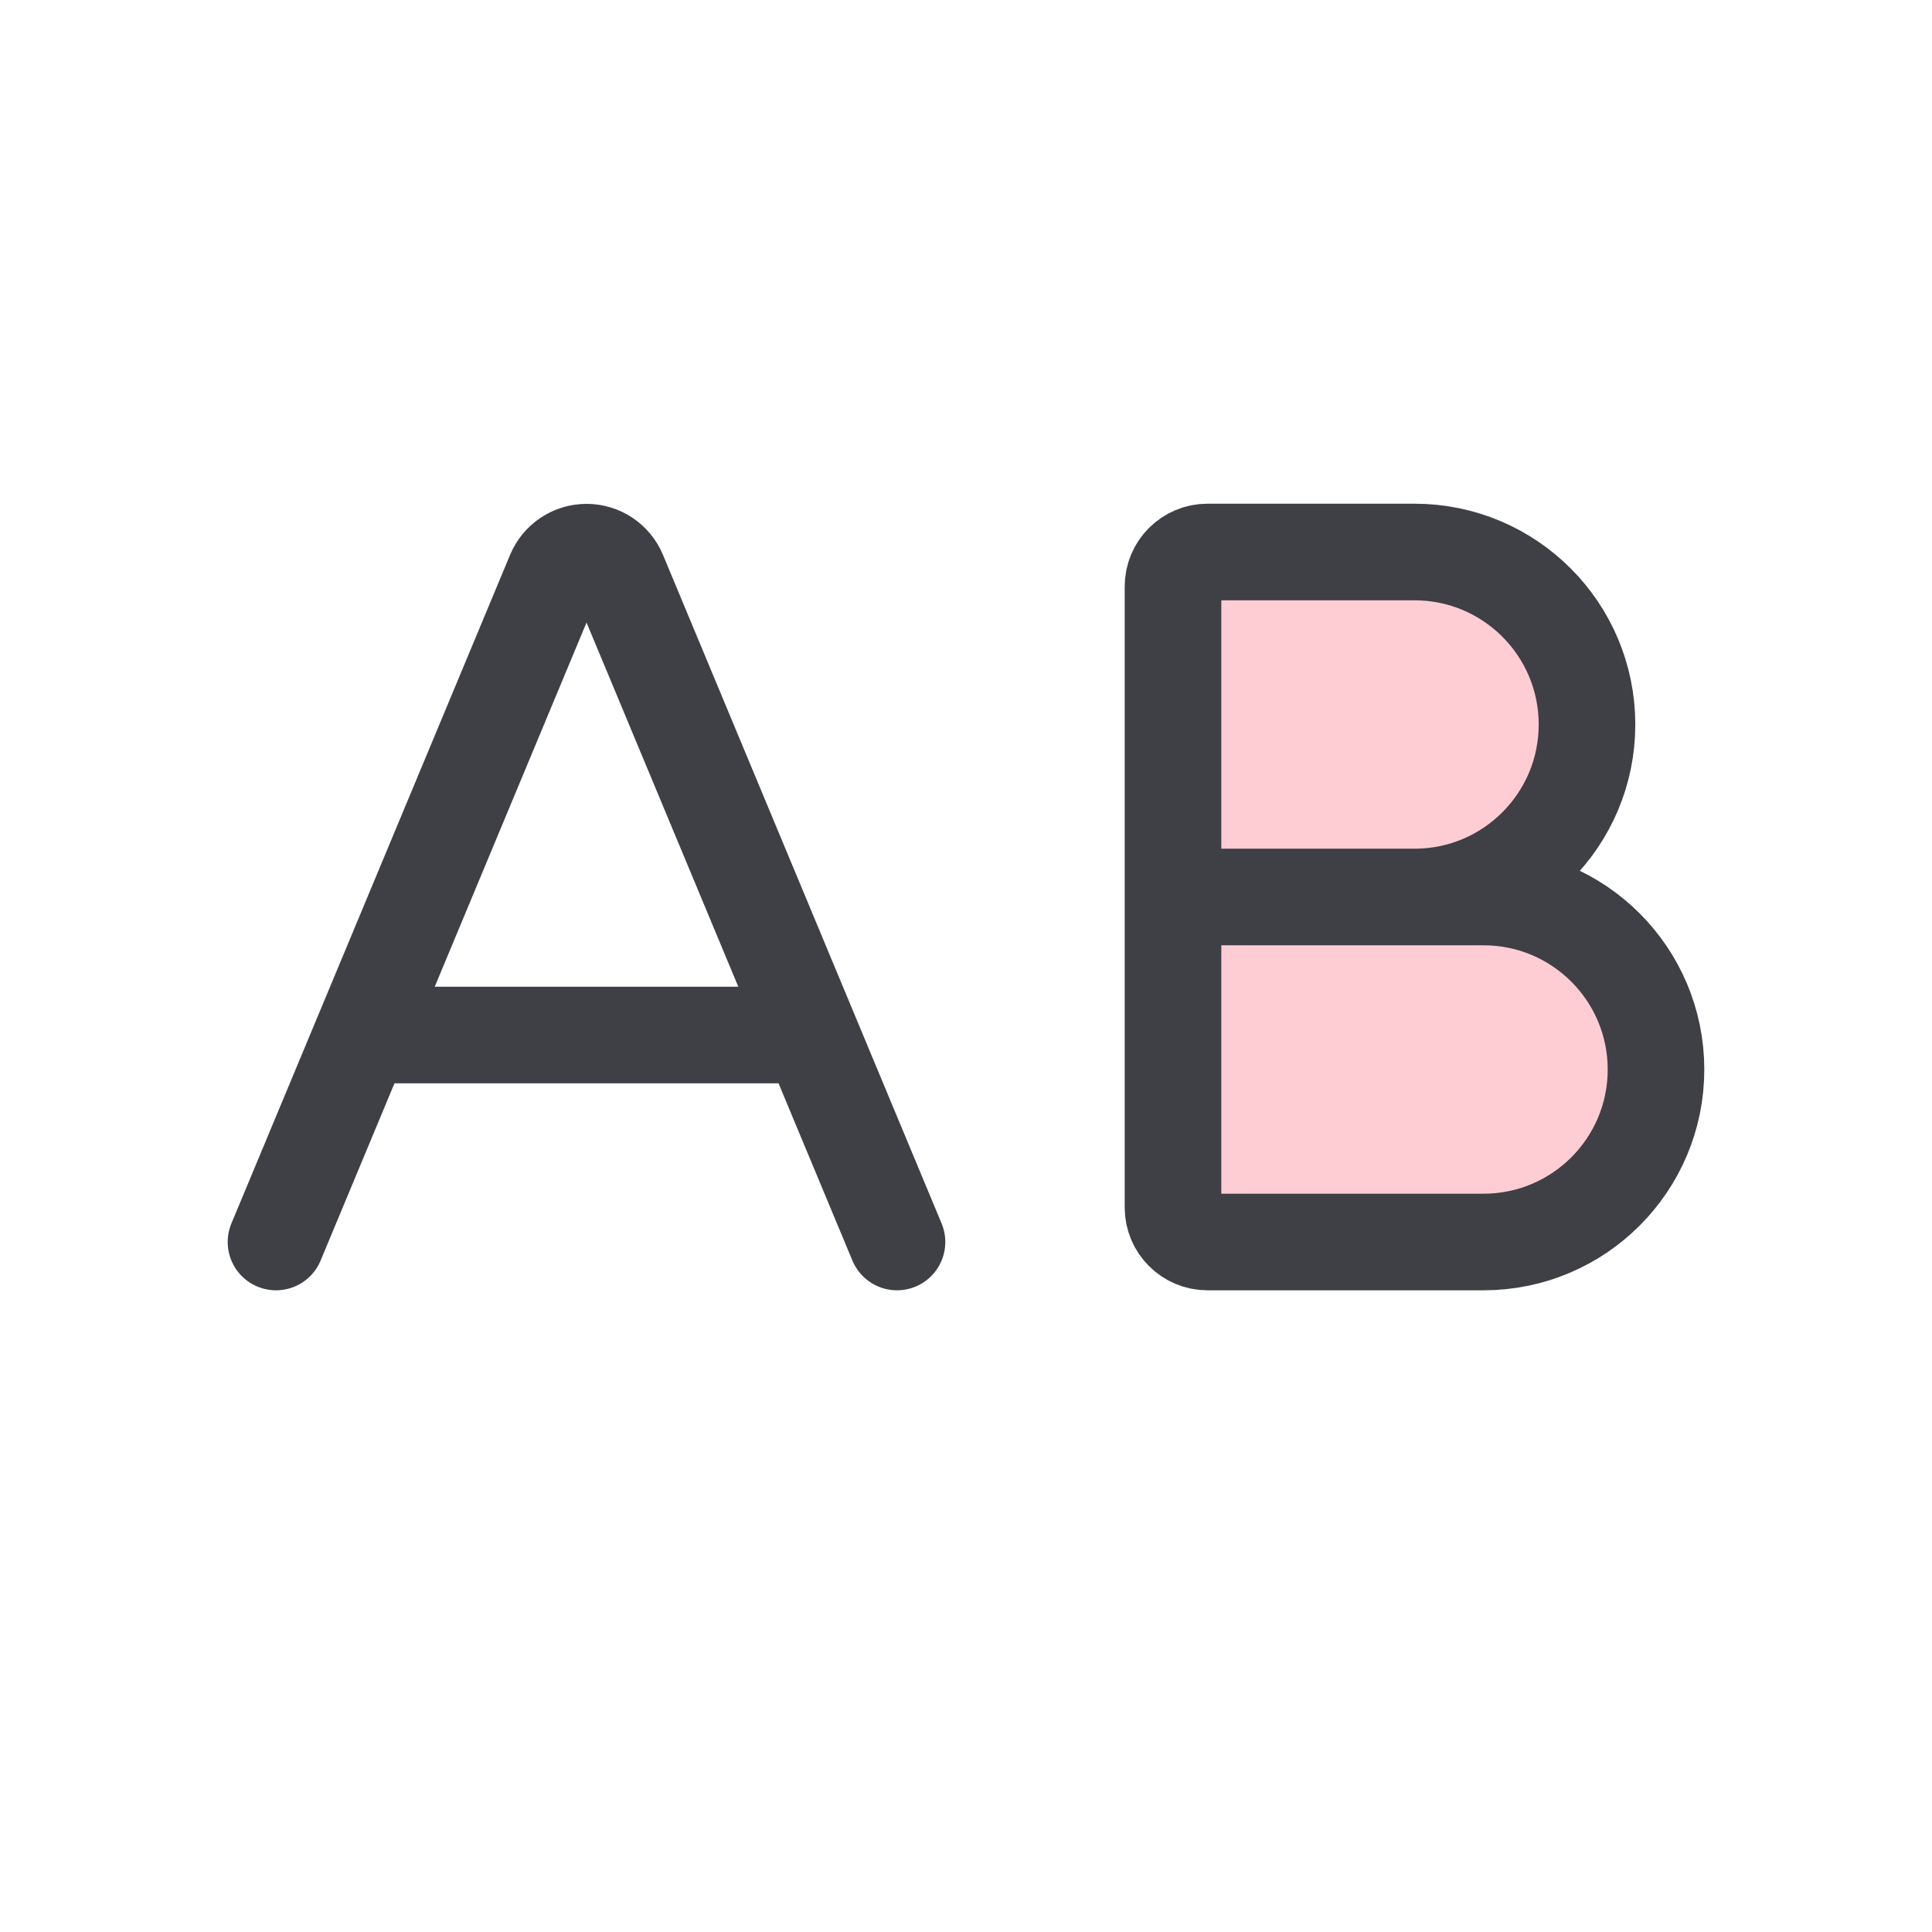
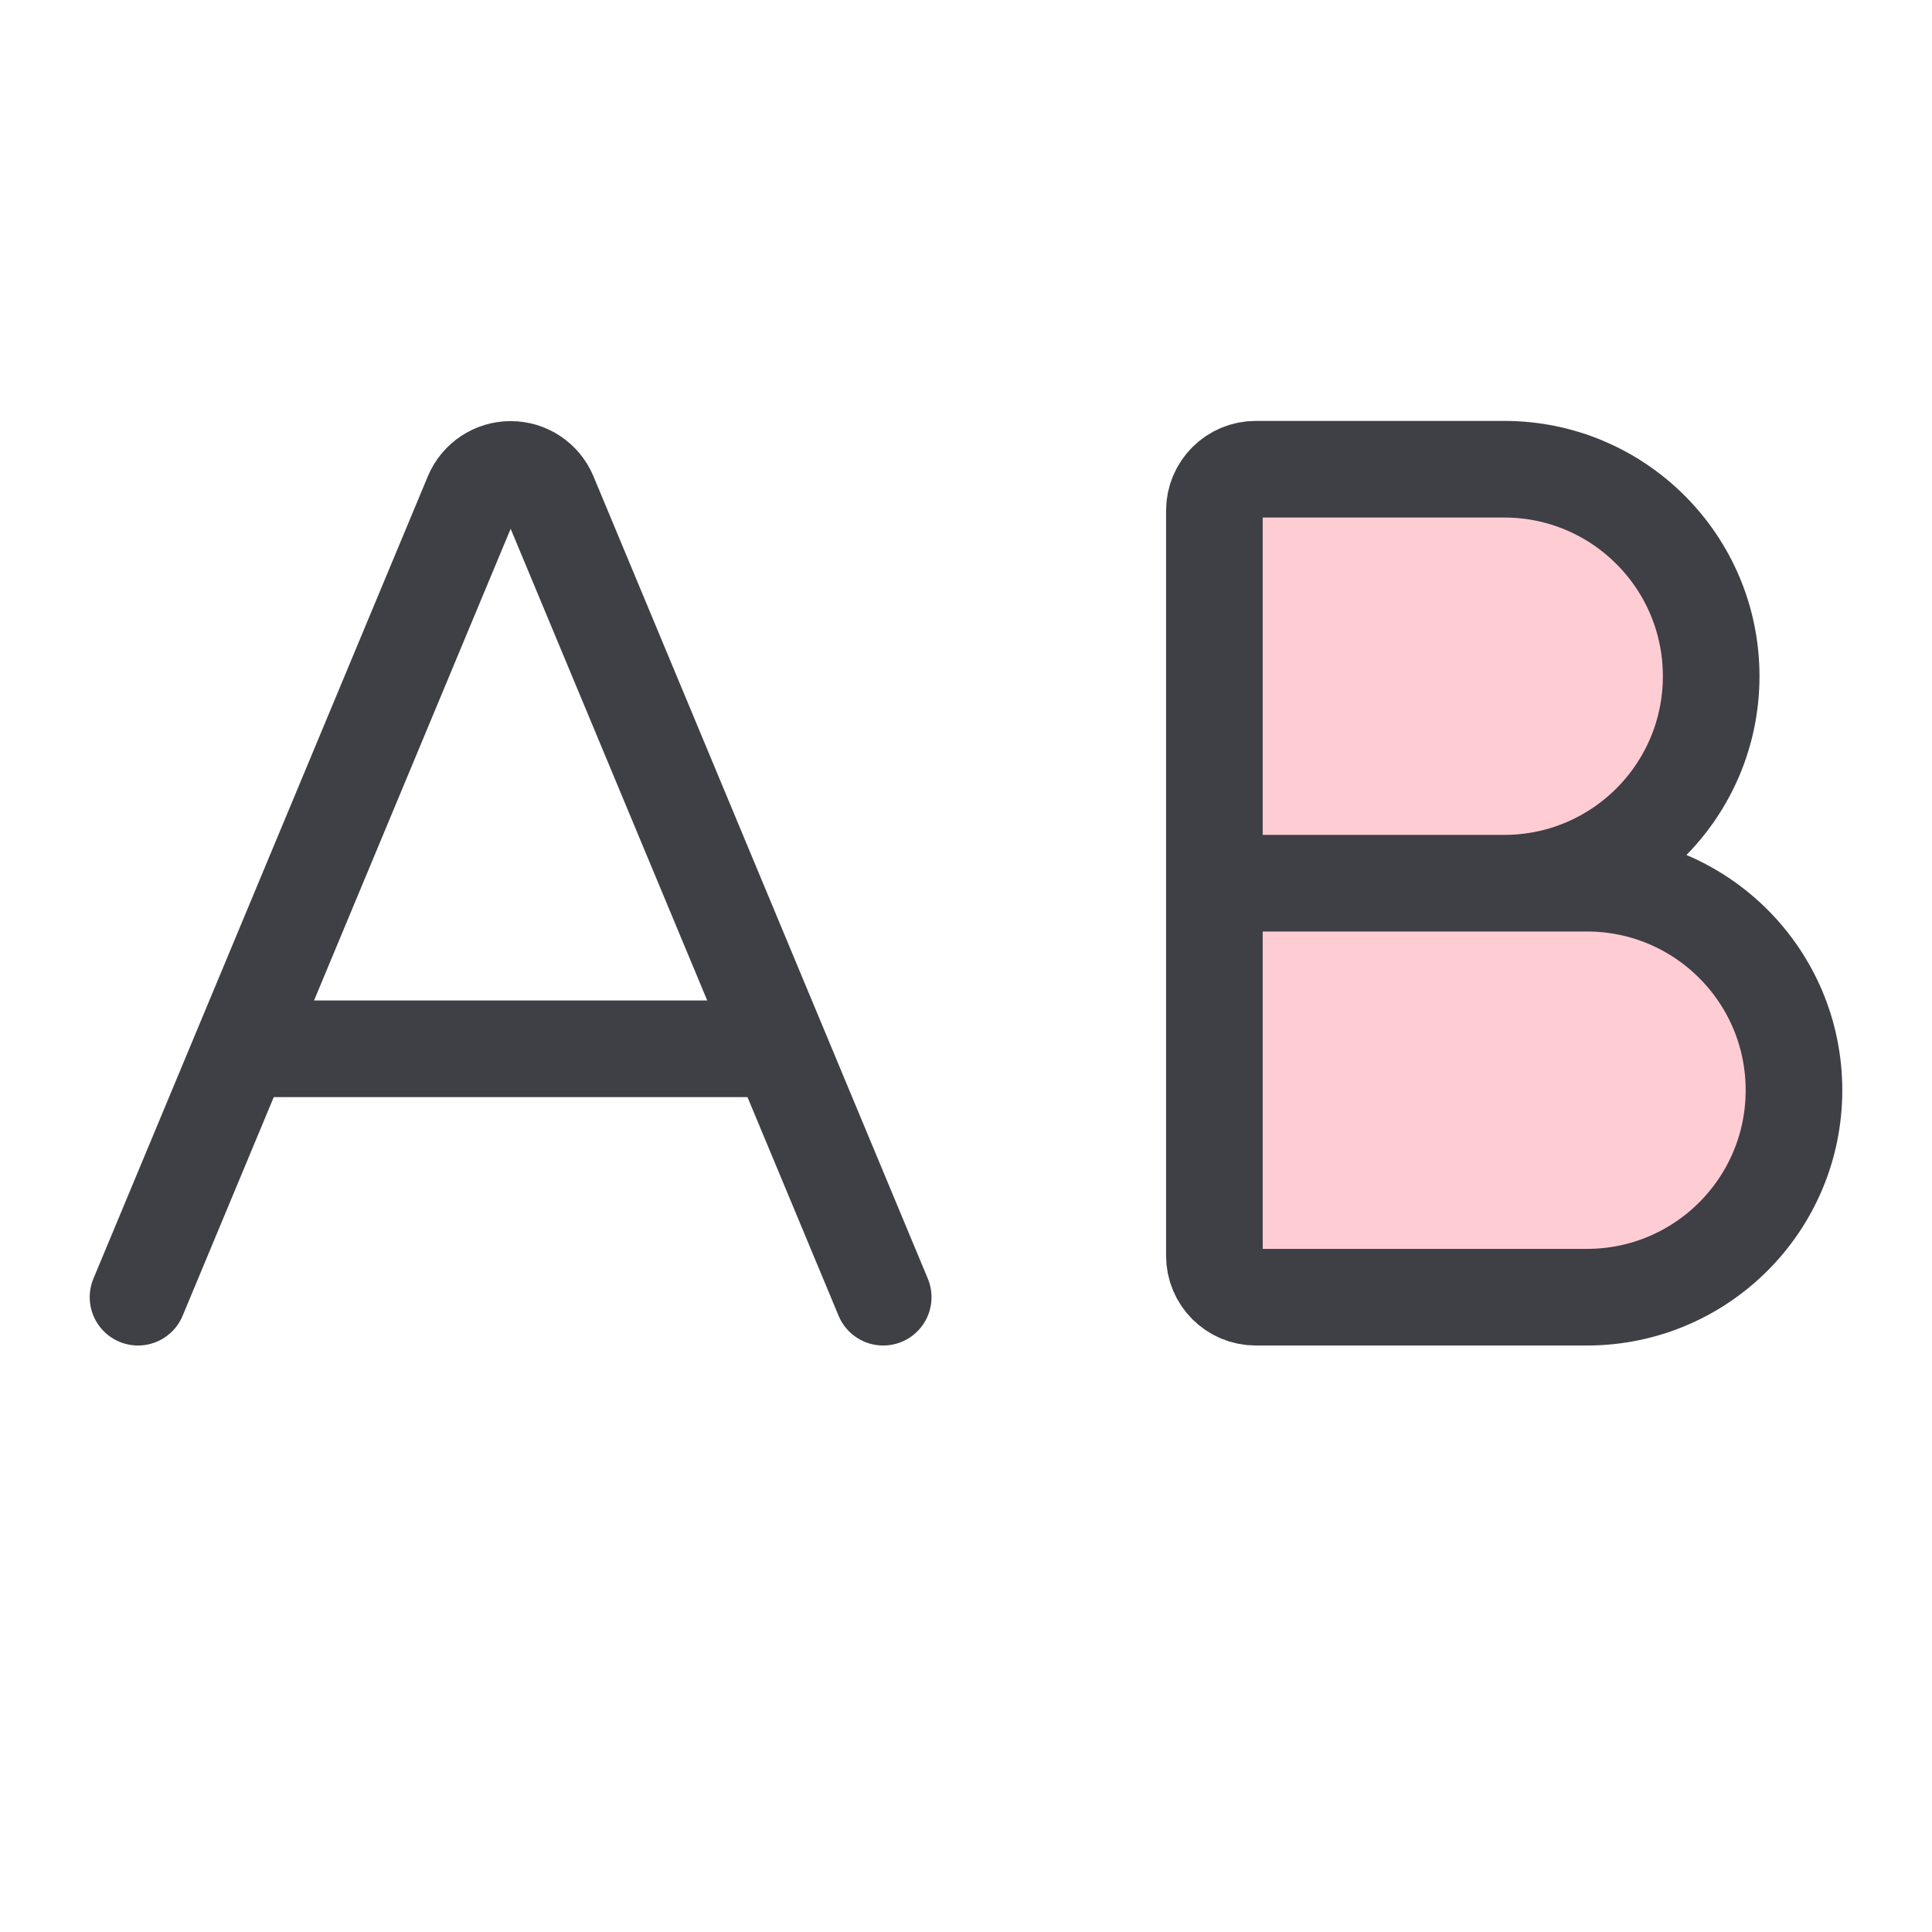
- <svg xmlns="http://www.w3.org/2000/svg" width="24" height="24" viewBox="-2 -2 28 28">
+ <svg xmlns="http://www.w3.org/2000/svg" width="24" height="24" viewBox="0.333 0.333 23.334 23.334">
  <path d="M15 11h4.5a1 1 0 0 1 0 5h-4a.5.5 0 0 1-.5-.5v-9a.5.5 0 0 1 .5-.5h3a1 1 0 0 1 0 5" fill="#FECDD3" stroke="none" />
-   <path d="M15 11h4.5a1 1 0 0 1 0 5h-4a.5.5 0 0 1-.5-.5v-9a.5.5 0 0 1 .5-.5h3a1 1 0 0 1 0 5" fill="none" stroke="#3F3F46" stroke-width="1.4" stroke-linecap="round" stroke-linejoin="round" />
-   <path d="m2 16 4.039-9.69a.5.5 0 0 1 .923 0L11 16" fill="none" stroke="#3F3F46" stroke-width="1.4" stroke-linecap="round" stroke-linejoin="round" />
-   <path d="M3.304 13h6.392" fill="none" stroke="#3F3F46" stroke-width="1.4" stroke-linecap="round" stroke-linejoin="round" />
+   <path d="M15 11h4.5a1 1 0 0 1 0 5h-4a.5.5 0 0 1-.5-.5v-9a.5.5 0 0 1 .5-.5h3a1 1 0 0 1 0 5" fill="none" stroke="#3F3F46" stroke-width="1.167" stroke-linecap="round" stroke-linejoin="round" />
+   <path d="m2 16 4.039-9.69a.5.5 0 0 1 .923 0L11 16" fill="none" stroke="#3F3F46" stroke-width="1.167" stroke-linecap="round" stroke-linejoin="round" />
+   <path d="M3.304 13h6.392" fill="none" stroke="#3F3F46" stroke-width="1.167" stroke-linecap="round" stroke-linejoin="round" />
</svg>
